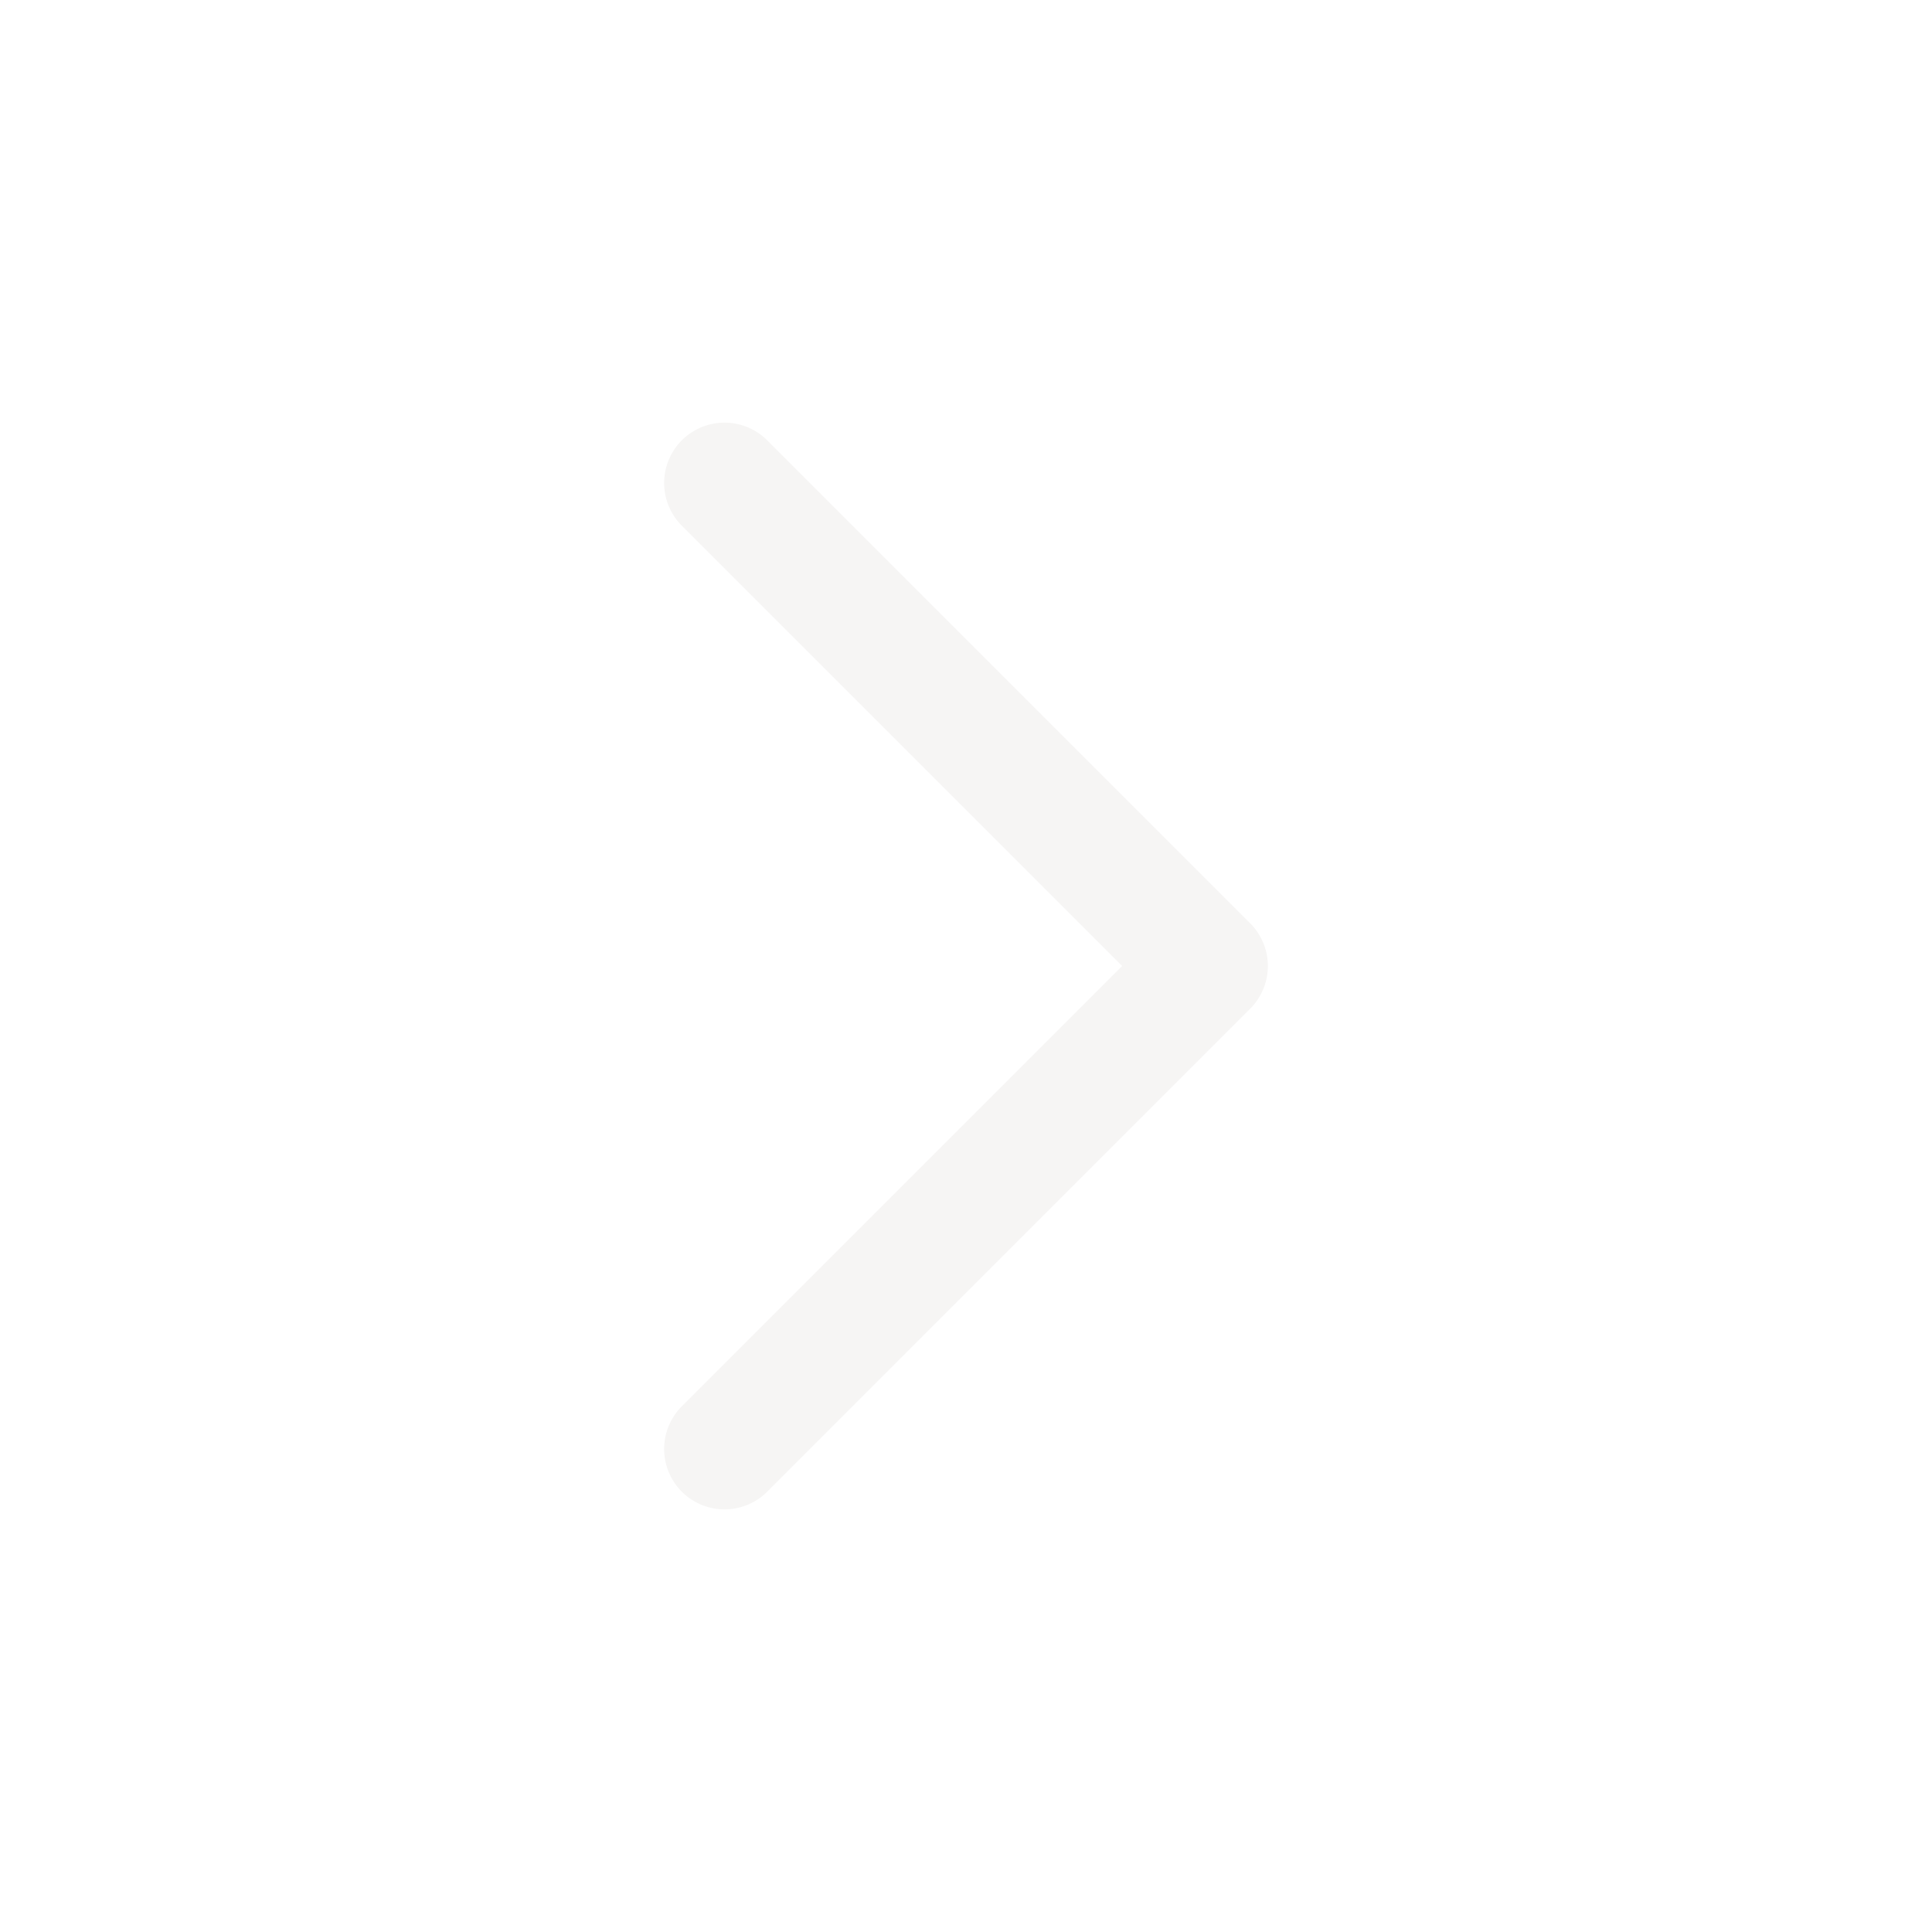
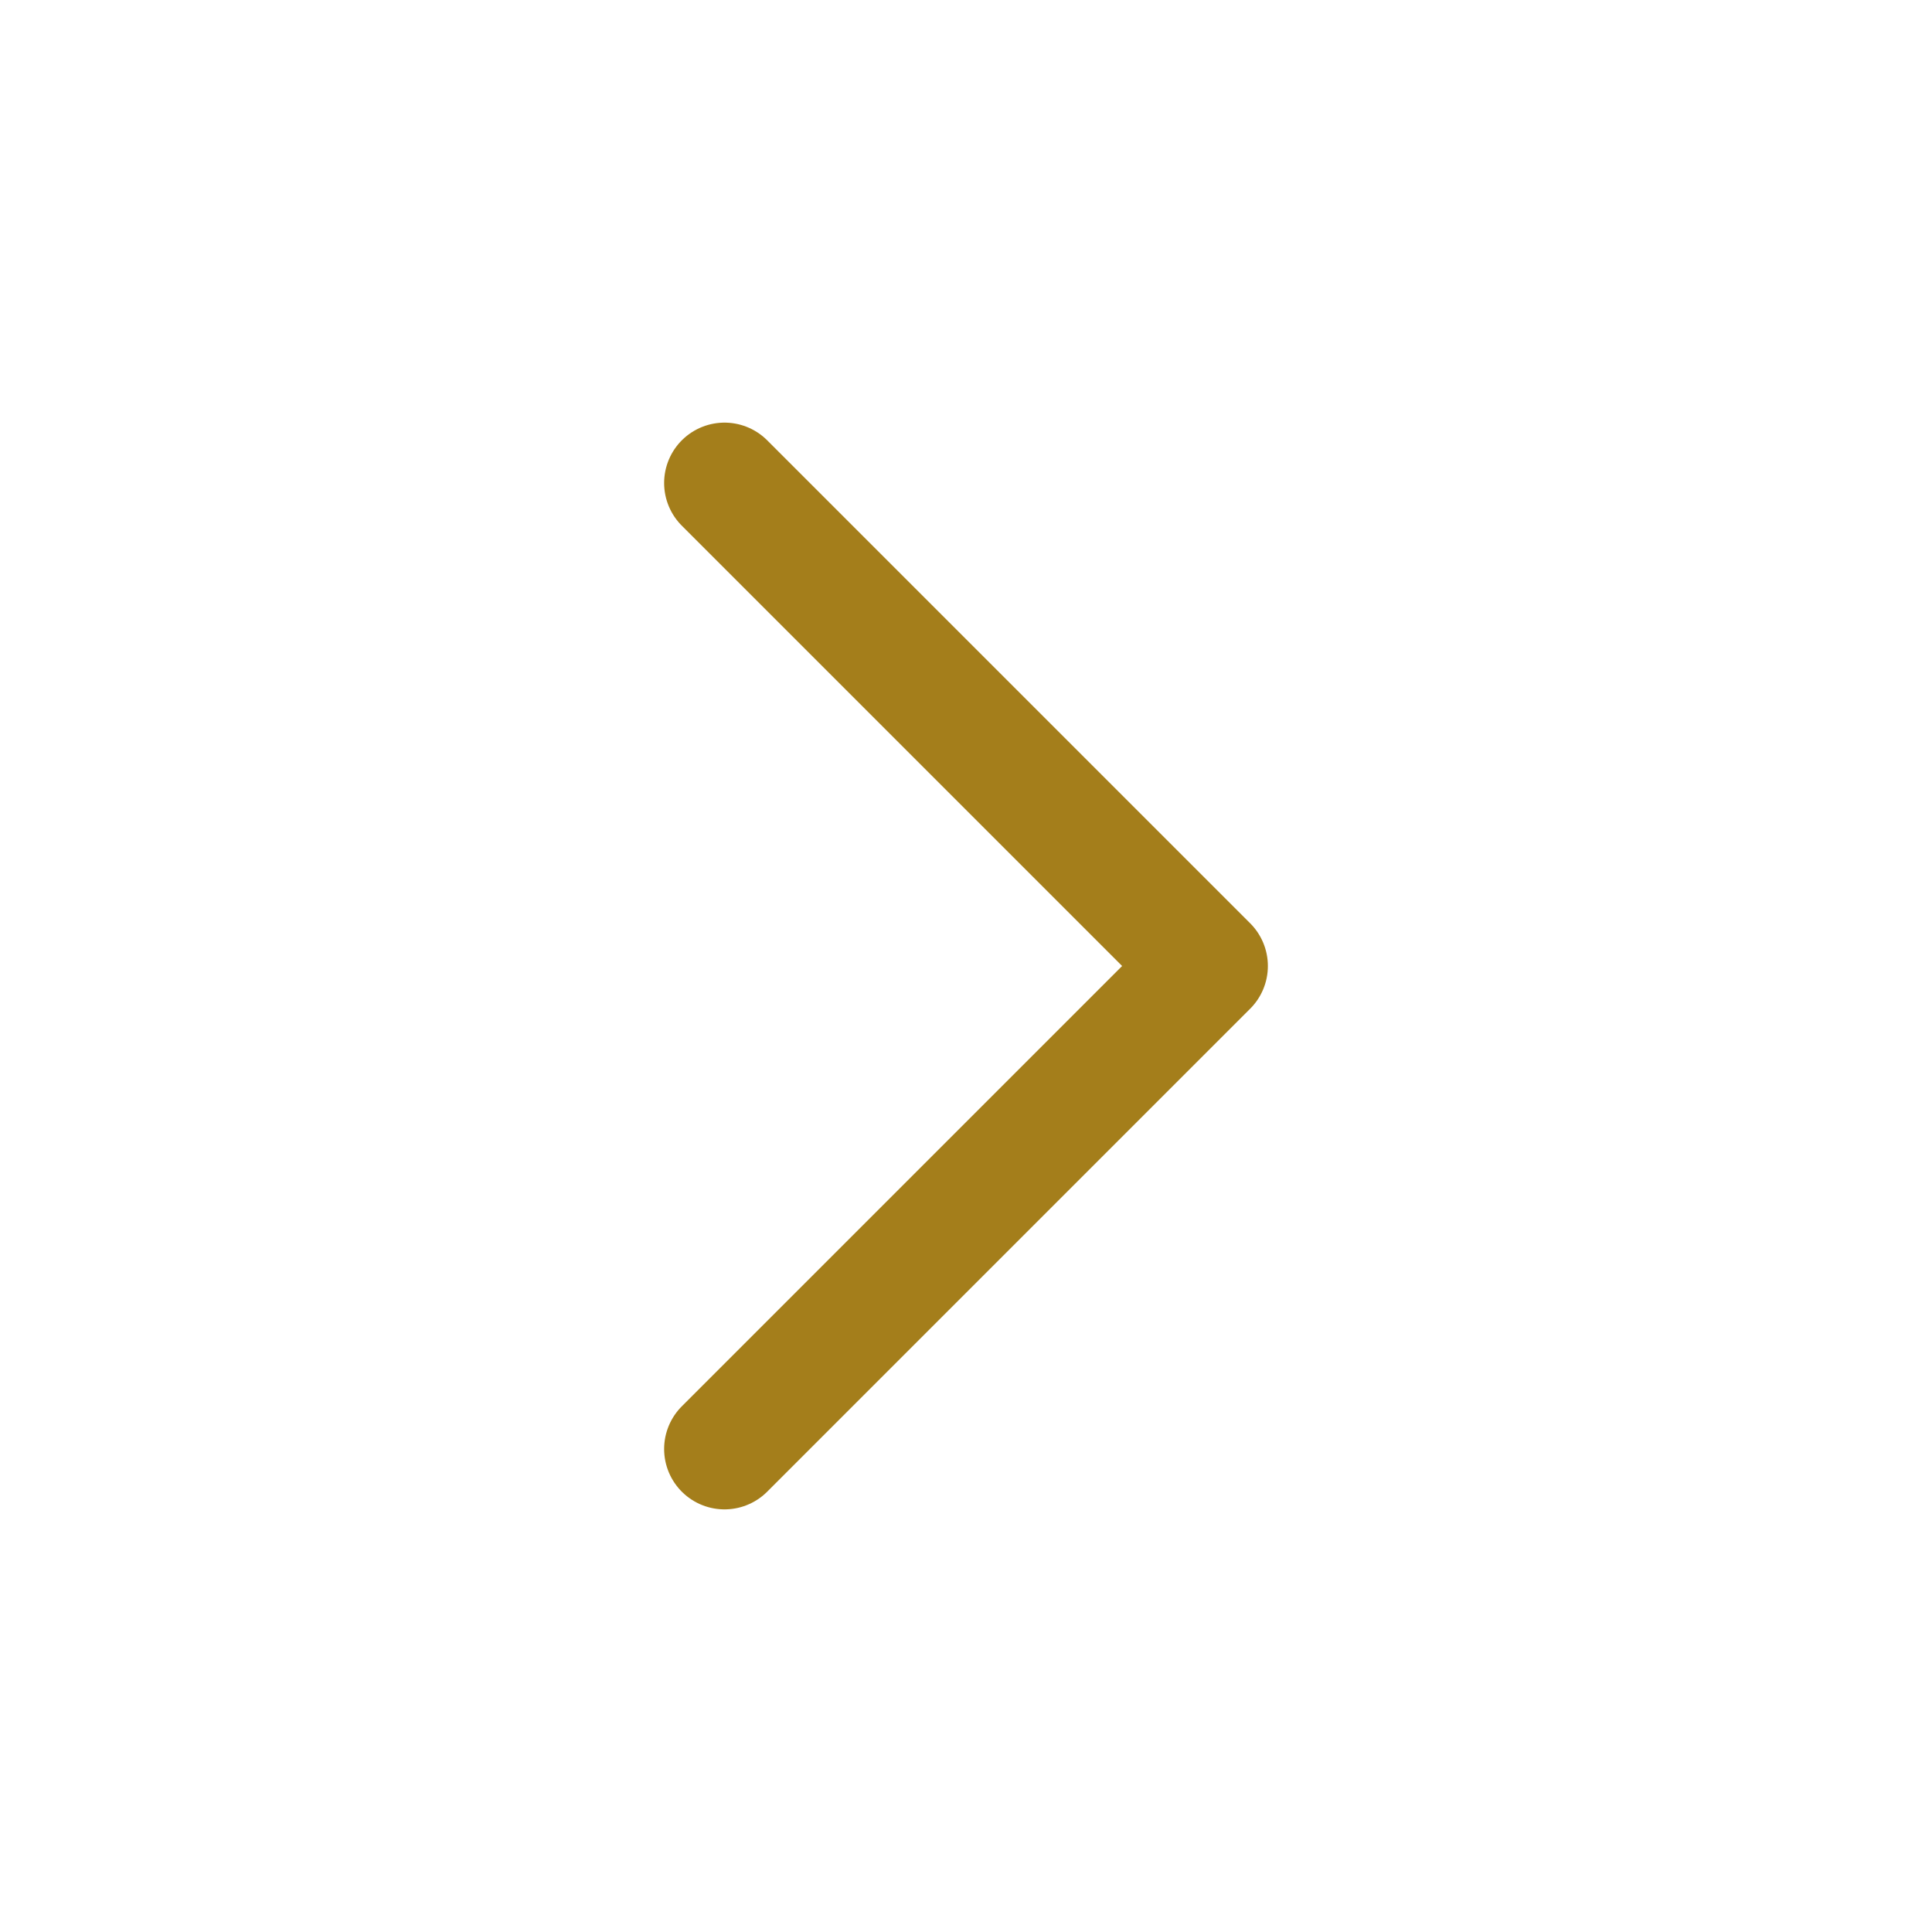
- <svg xmlns="http://www.w3.org/2000/svg" width="24px" height="24px" stroke-width="1.5" viewBox="0 0 24 24" fill="none" color="#f6f5f4">
-   <path d="M9 6L15 12L9 18" stroke="#f6f5f4" stroke-width="1.5" stroke-linecap="round" stroke-linejoin="round" />
+ <svg xmlns="http://www.w3.org/2000/svg" width="24px" height="24px" stroke-width="1.5" viewBox="0 0 24 24" fill="none" color="#a47e1b">
+   <path d="M9 6L15 12L9 18" stroke="#a47e1b" stroke-width="1.5" stroke-linecap="round" stroke-linejoin="round" />
</svg>
